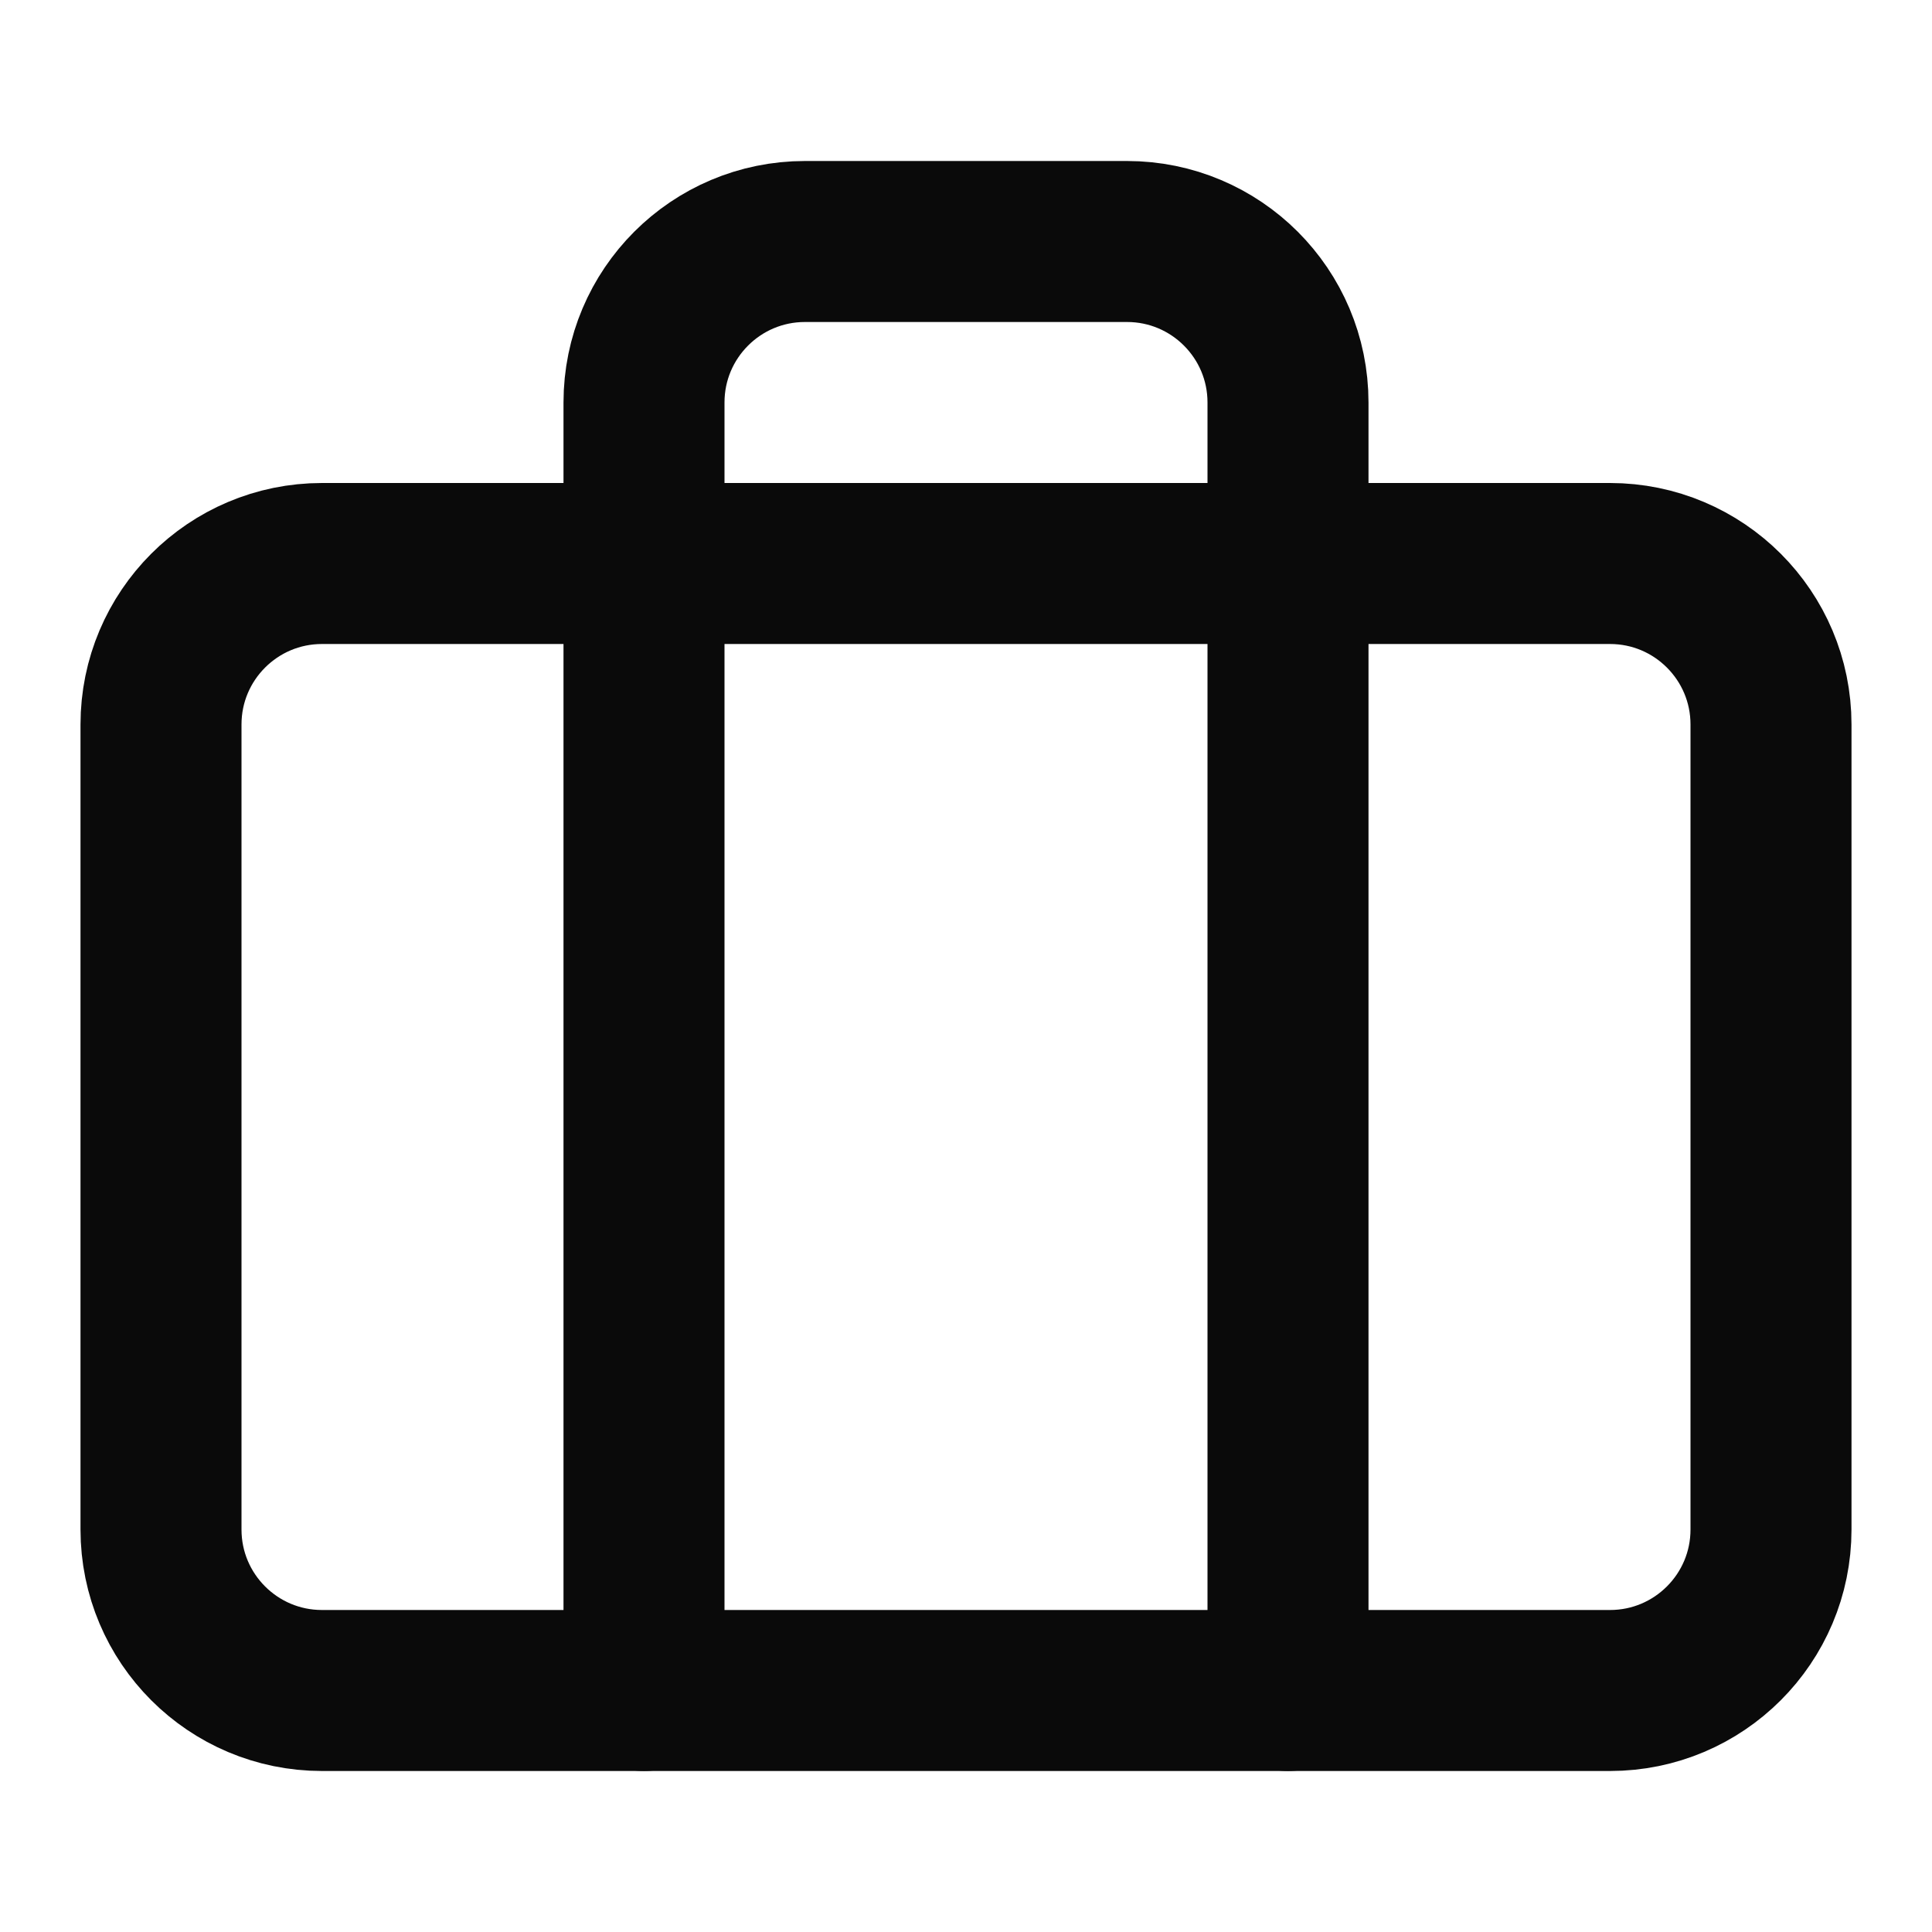
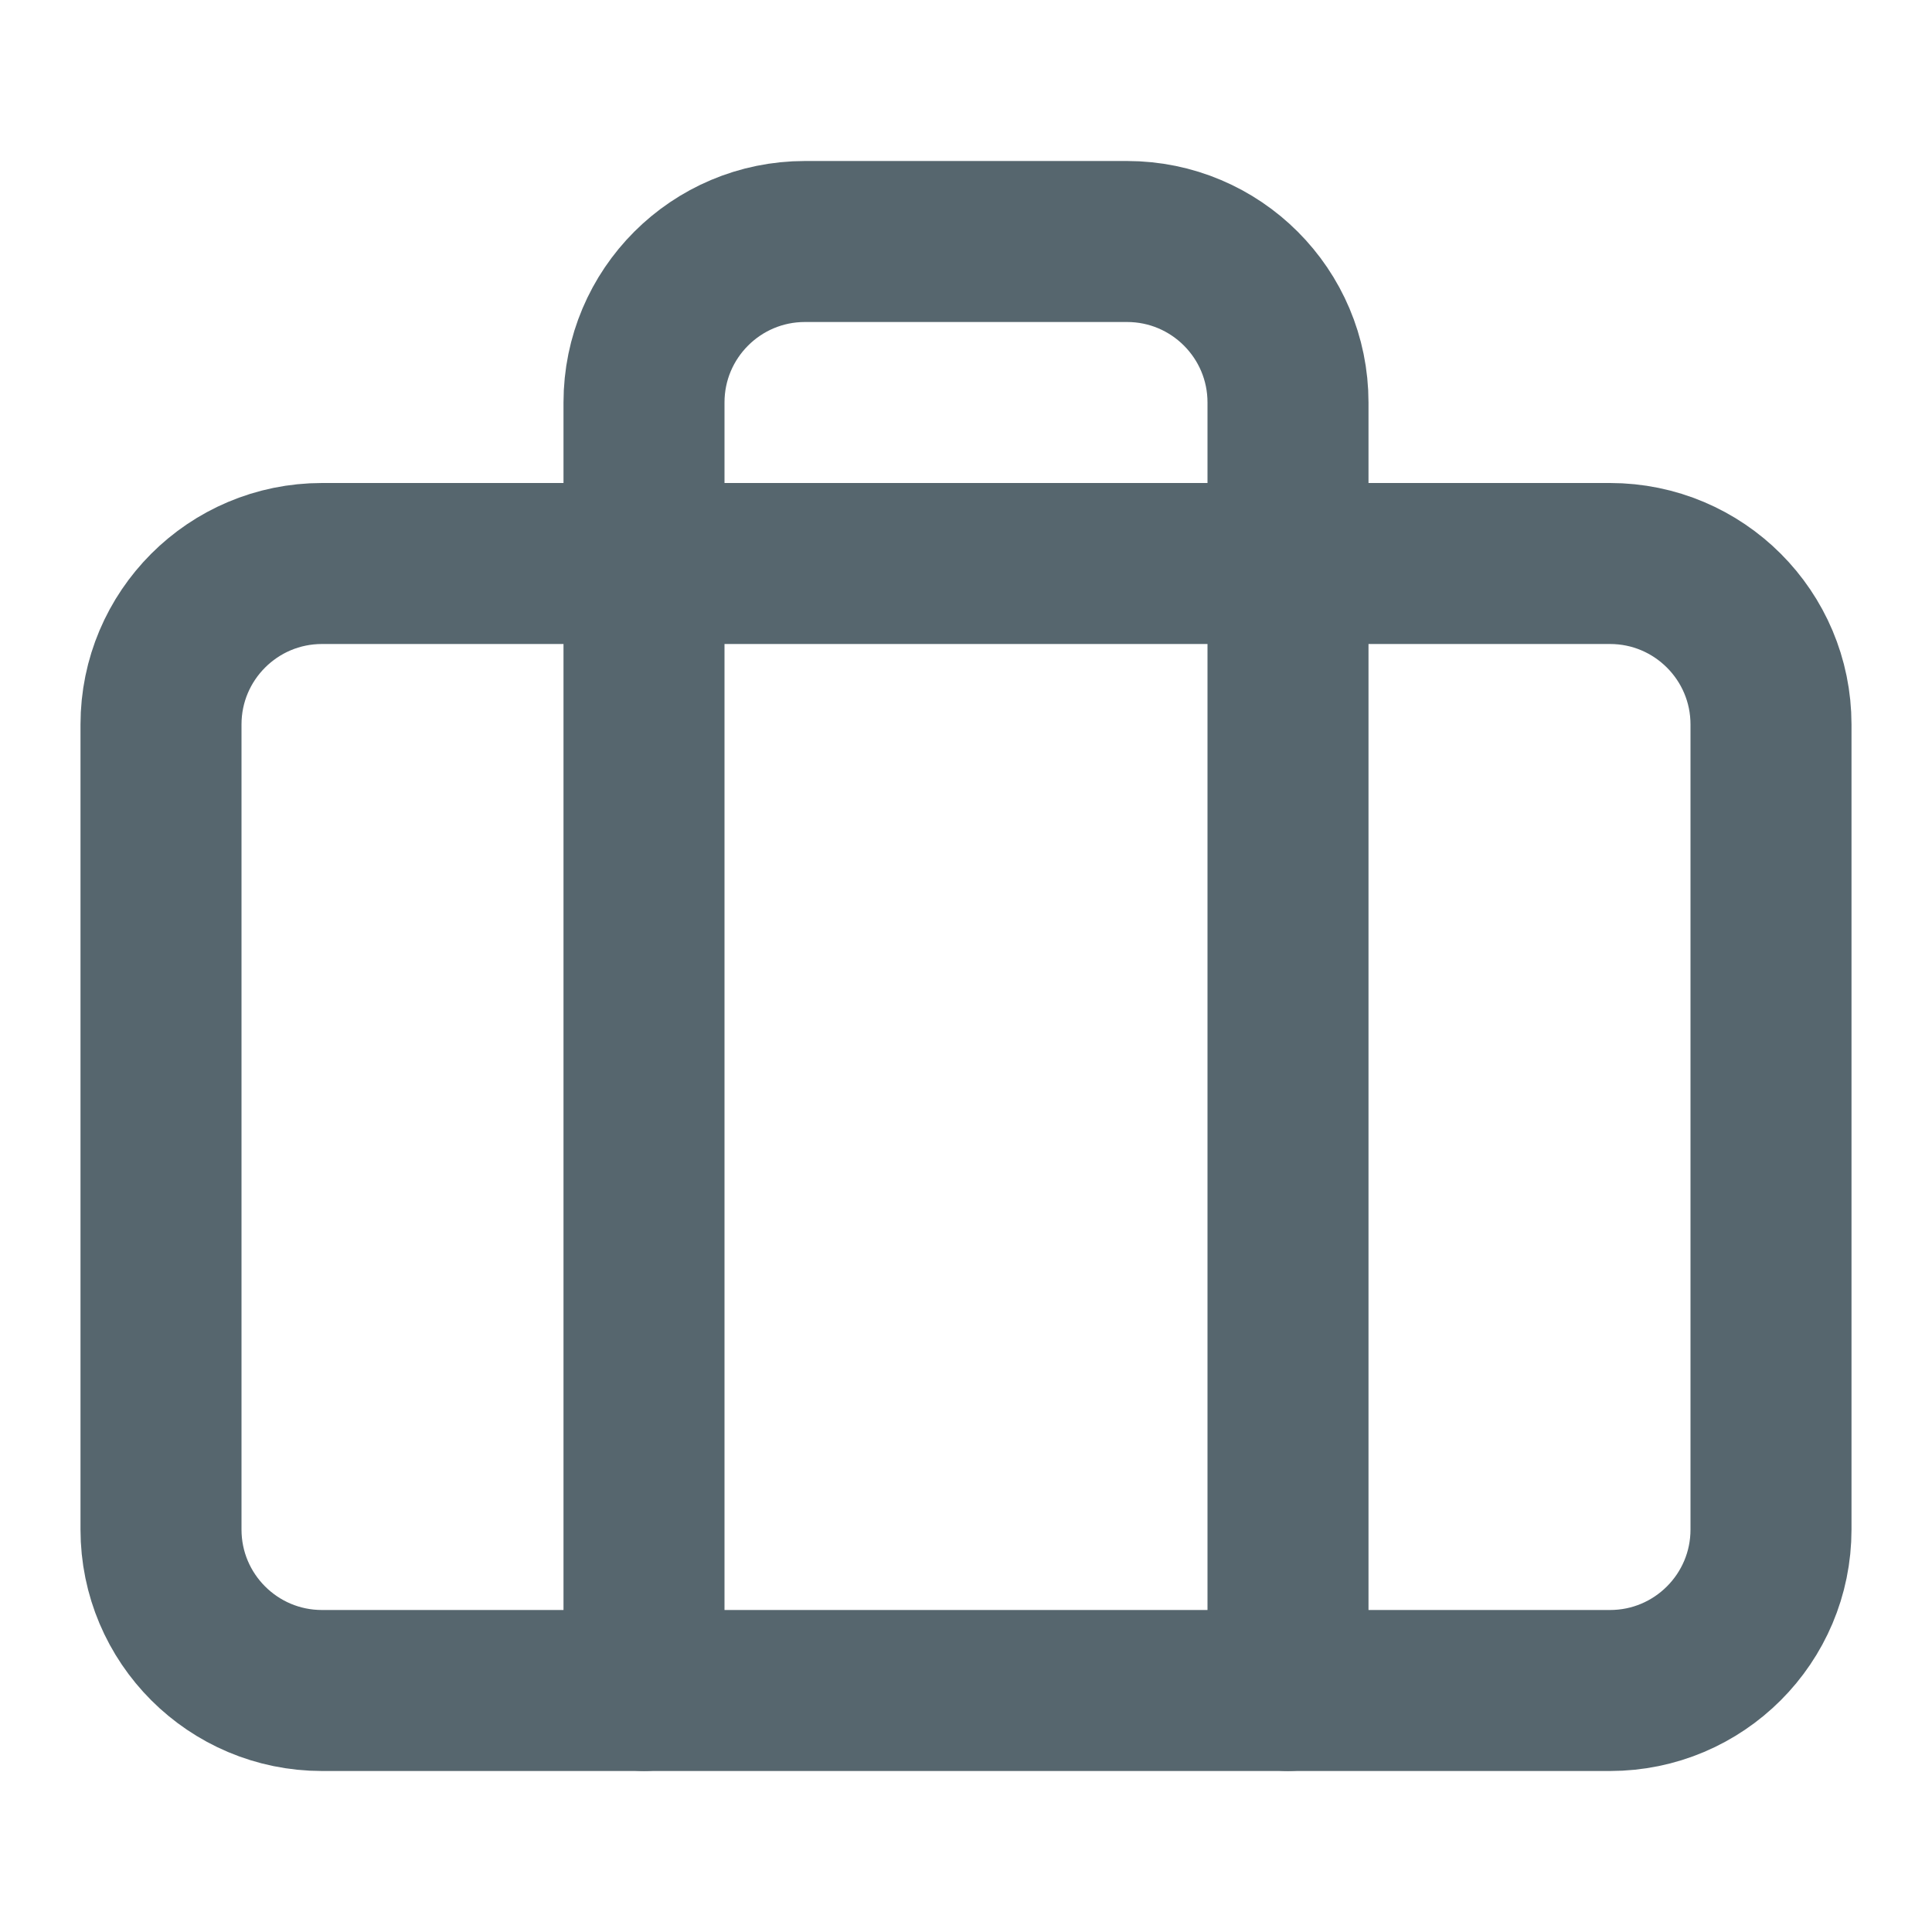
- <svg xmlns="http://www.w3.org/2000/svg" viewBox="0 0 24 24" fill="none" stroke="#0A0A0A" stroke-width="2" stroke-linecap="round" stroke-linejoin="round">
+ <svg xmlns="http://www.w3.org/2000/svg" viewBox="0 0 24 24" fill="none" stroke="#56666E" stroke-width="2" stroke-linecap="round" stroke-linejoin="round">
  <rect x="2" y="7" width="20" height="14" rx="2" />
  <path d="M16 21V5a2 2 0 0 0-2-2h-4a2 2 0 0 0-2 2v16" />
</svg>
